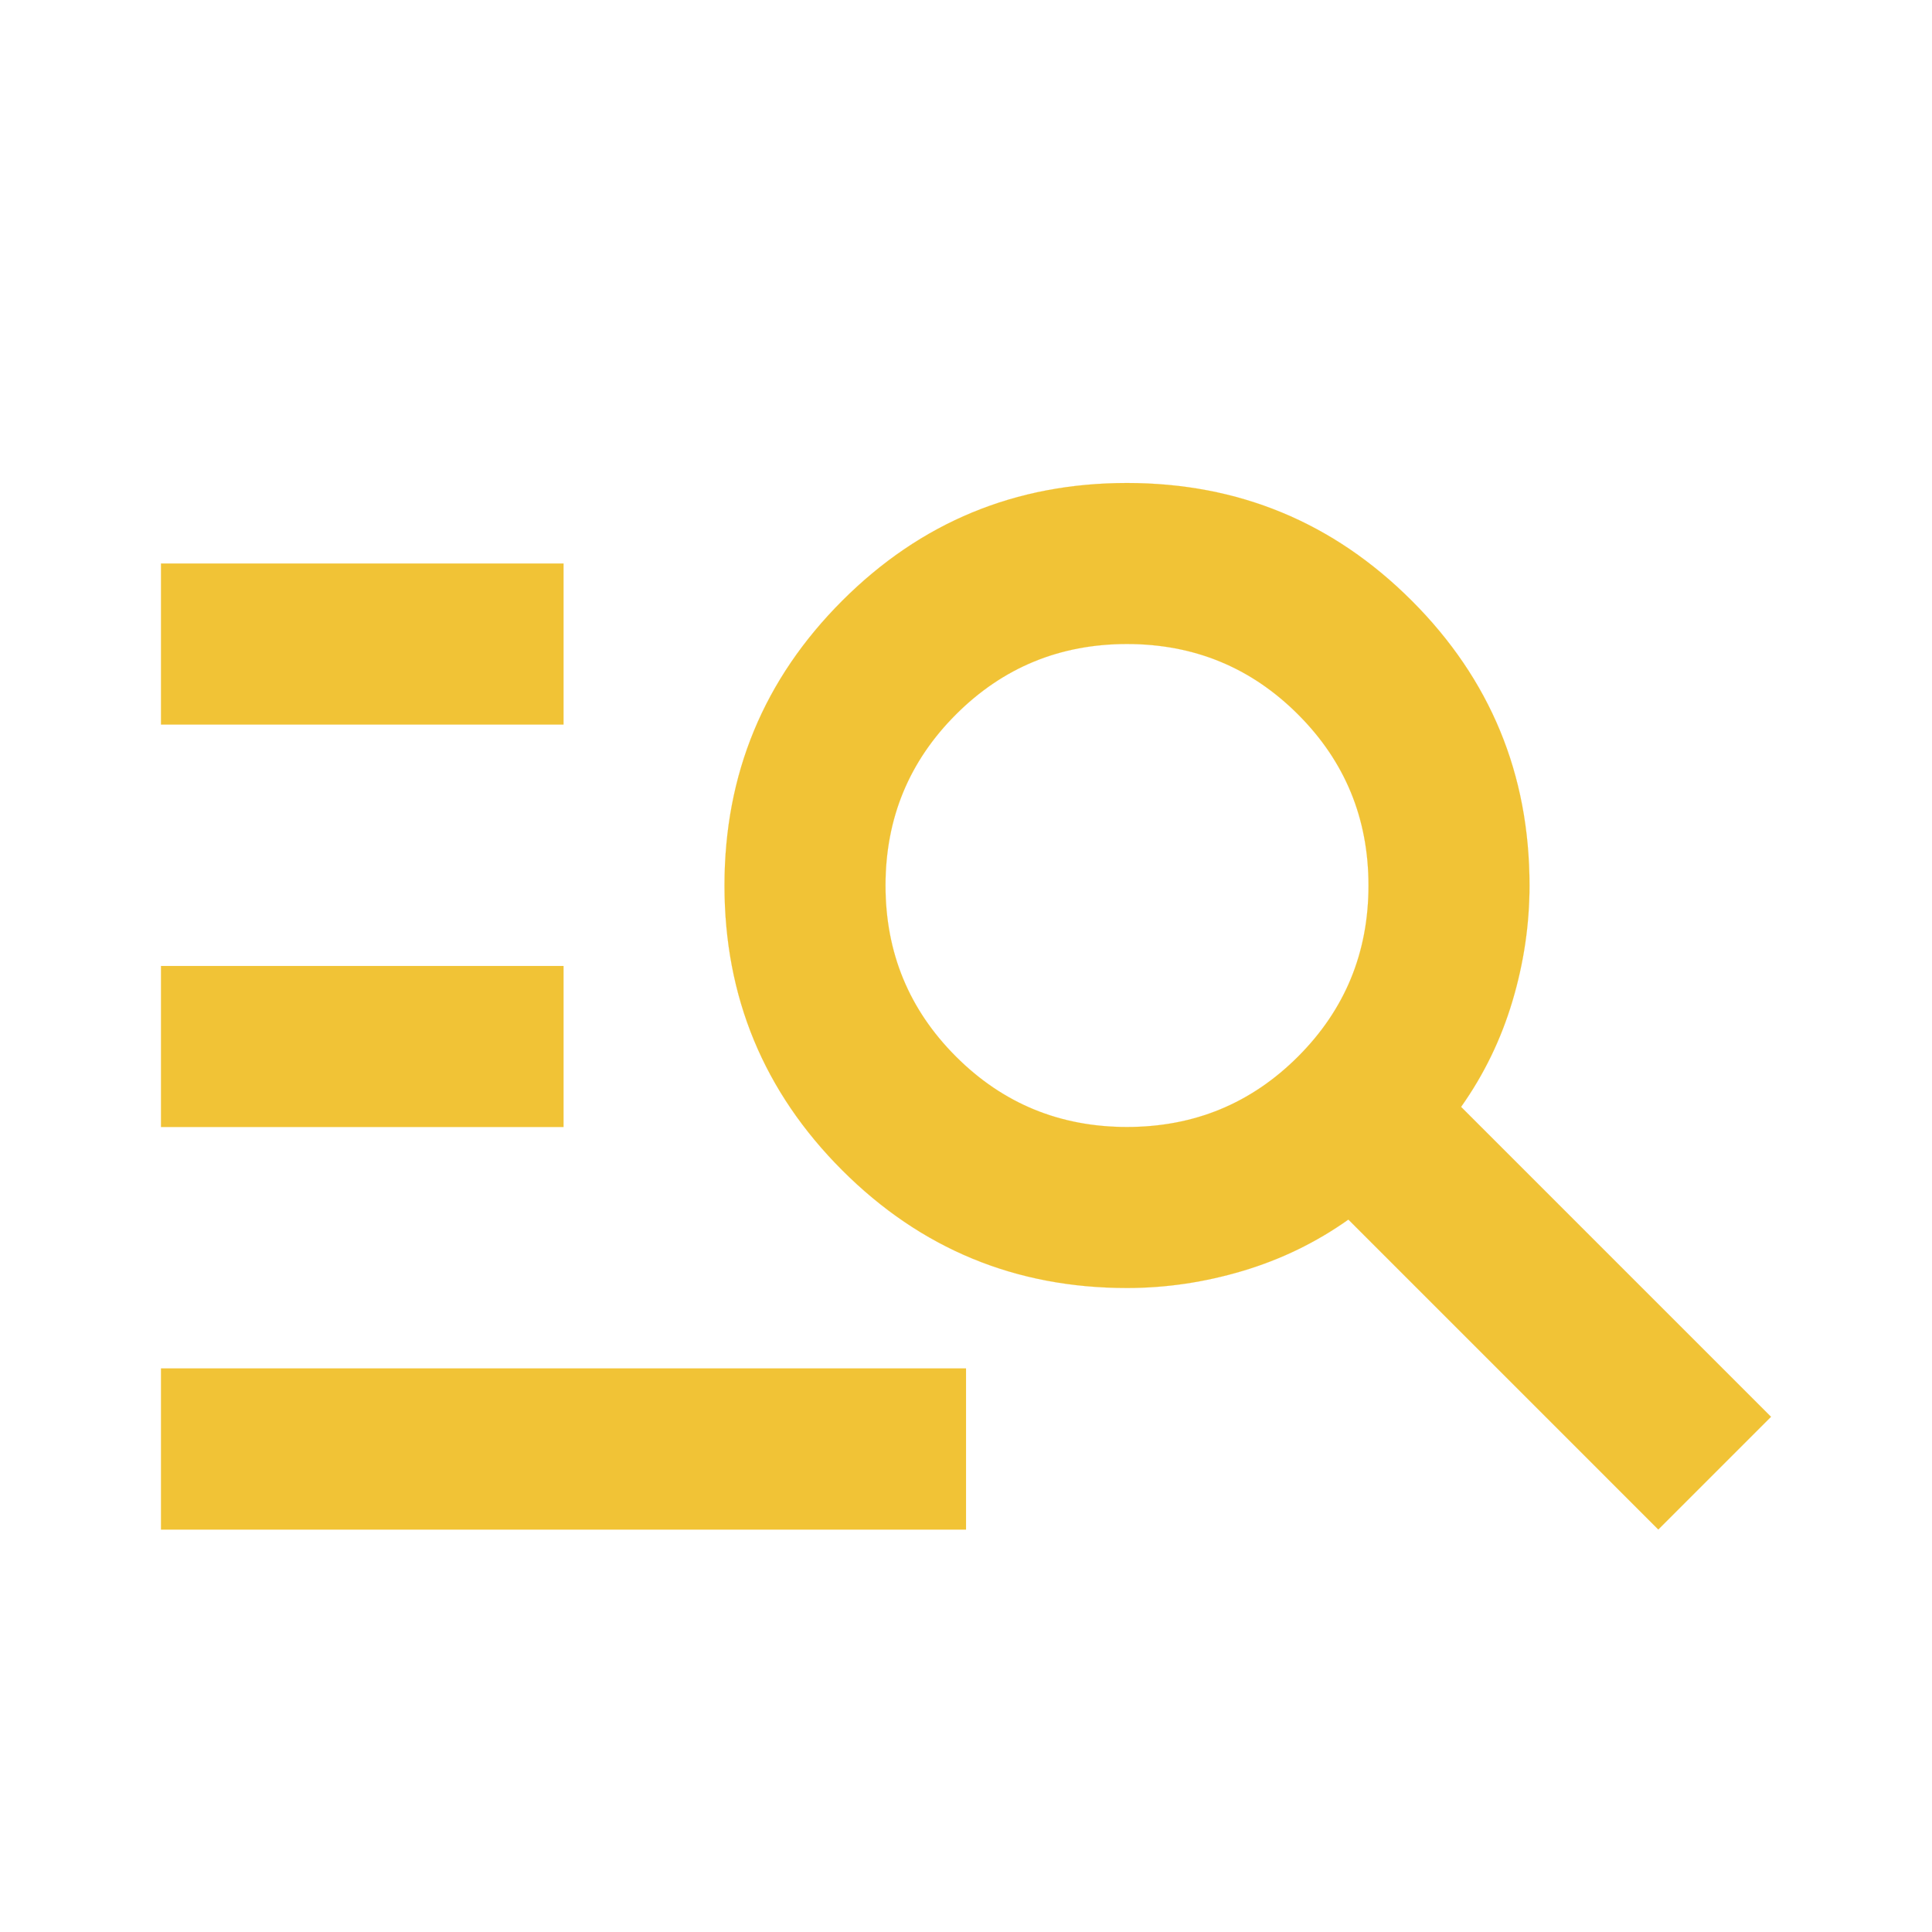
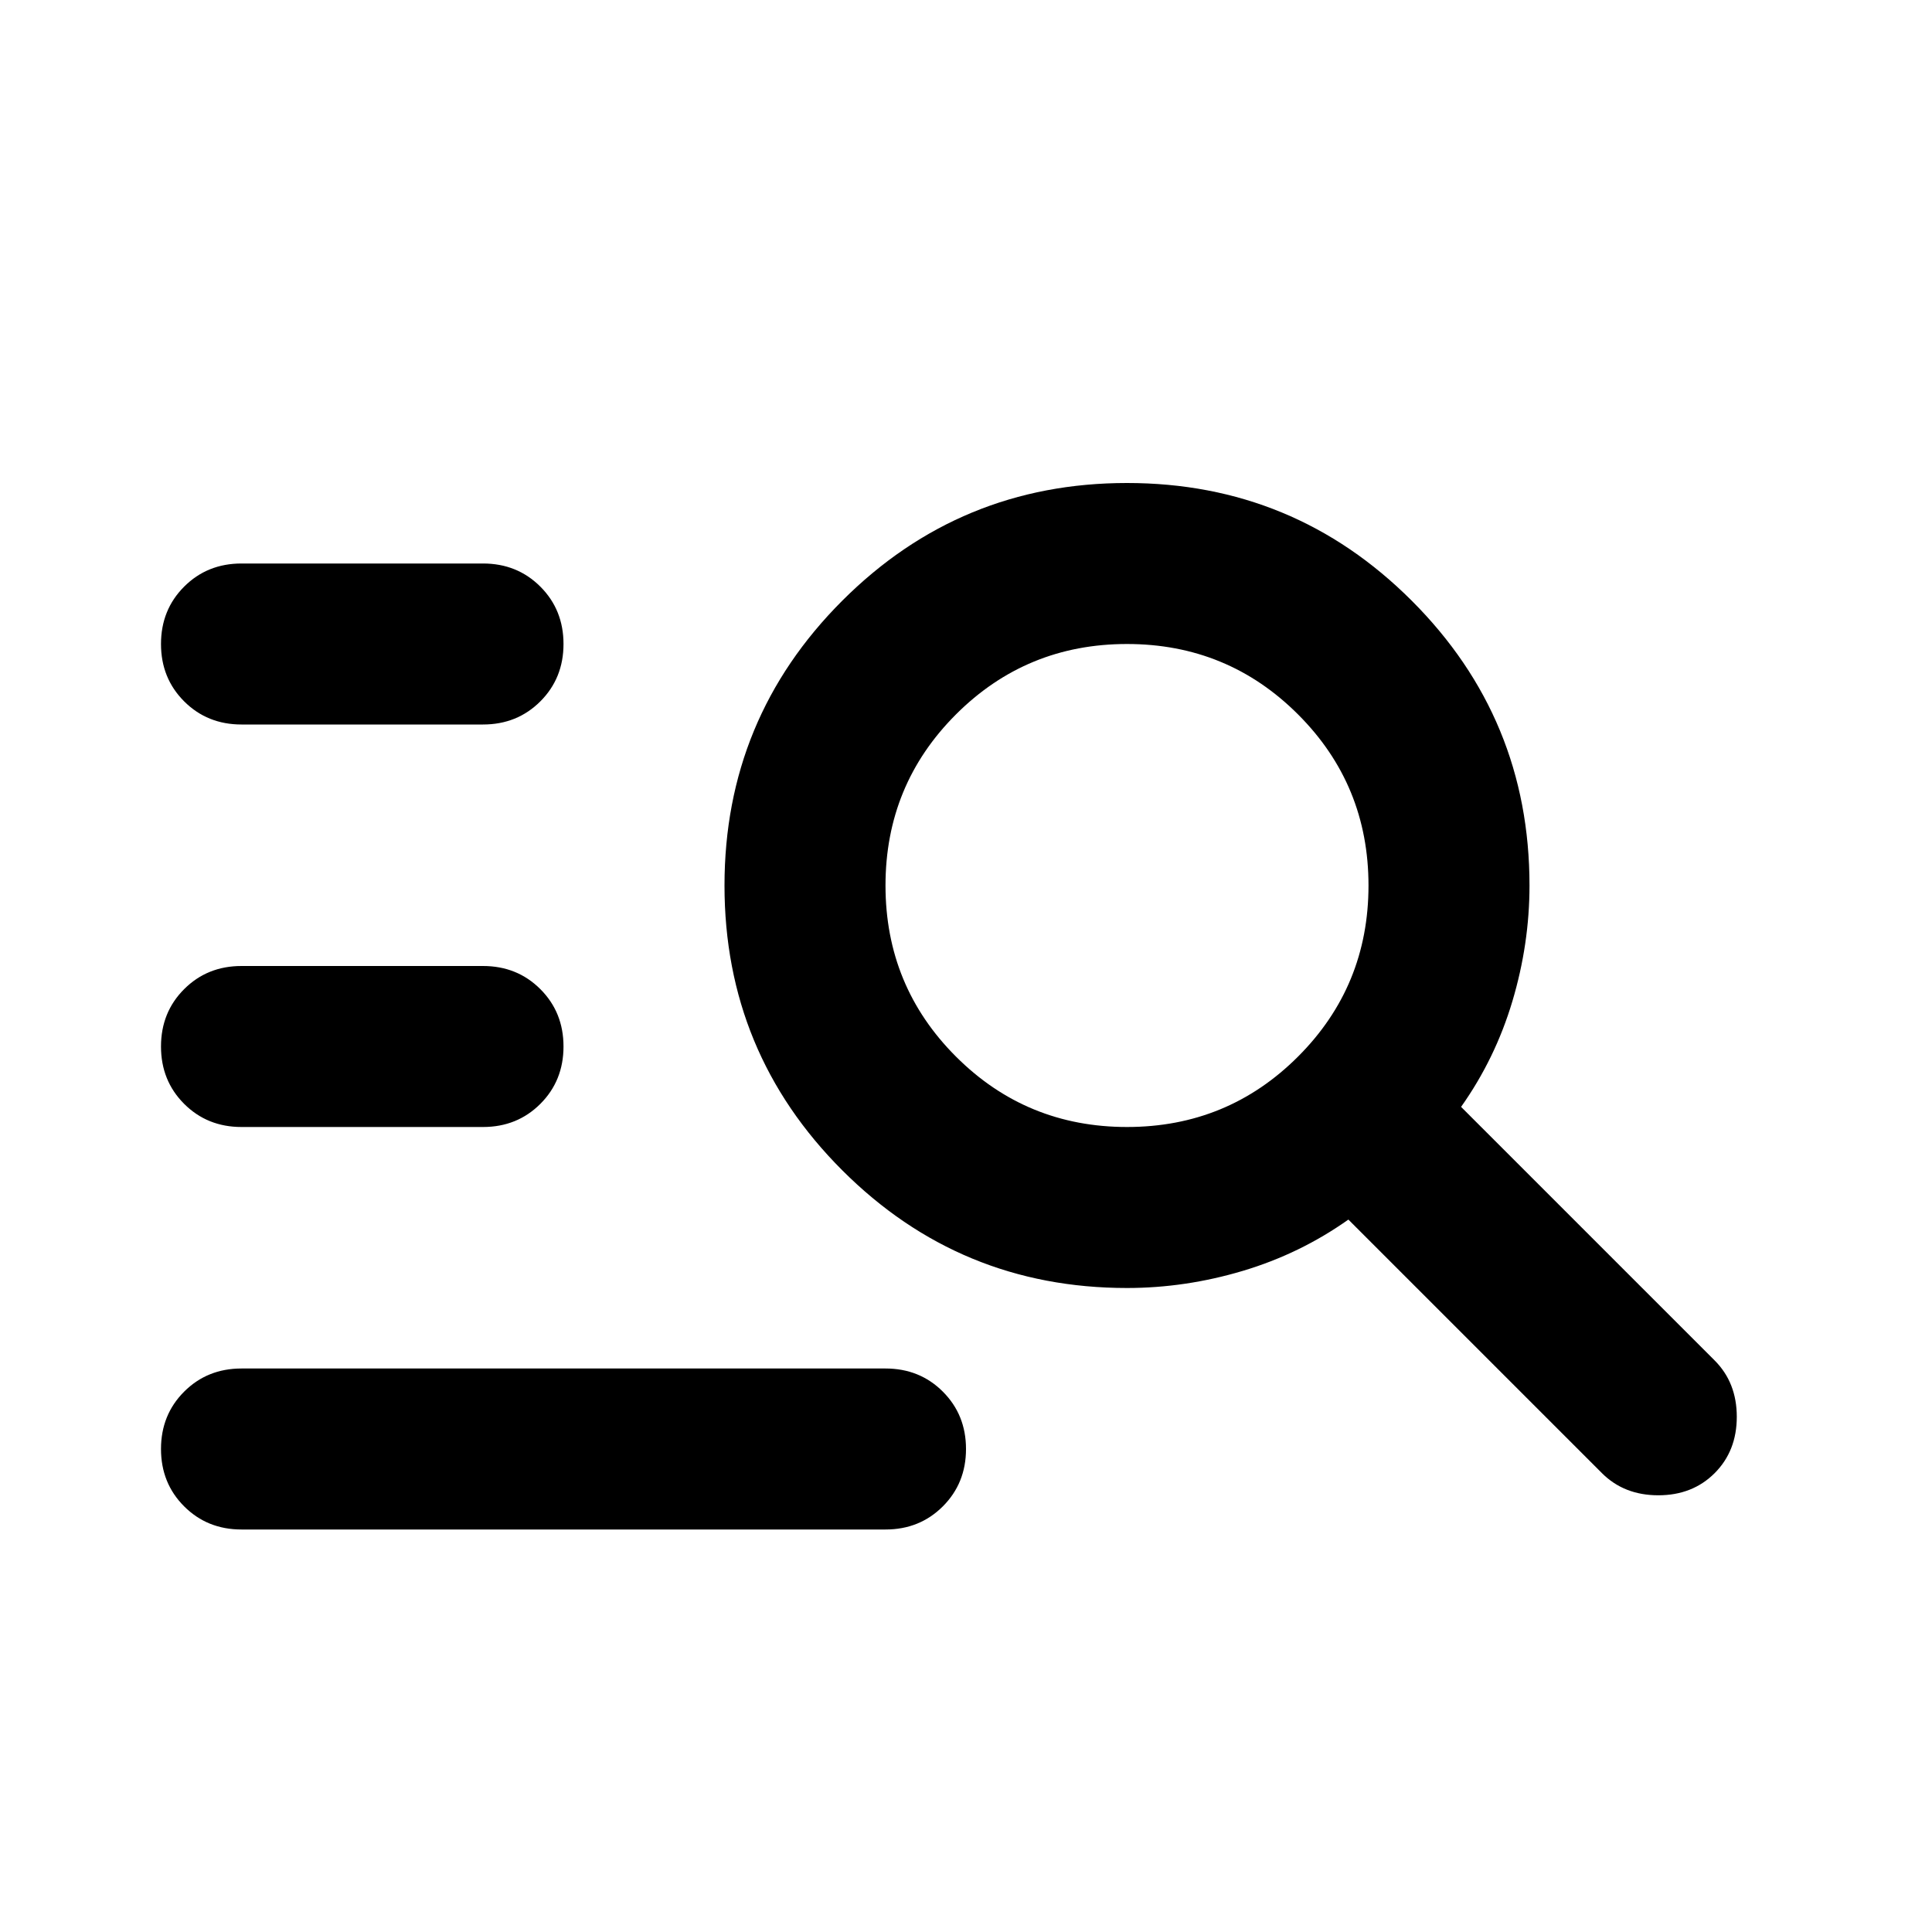
- <svg xmlns="http://www.w3.org/2000/svg" height="24" viewBox="0 96 960 960" width="24" version="1.1" id="svg4">
-   <defs id="defs8" />
-   <path d="M80 856v-80h400v80H80Zm0-200v-80h200v80H80Zm0-200v-80h200v80H80Zm744 400L670 702q-24 17-52.5 25.5T560 736q-83 0-141.5-58.5T360 536q0-83 58.5-141.5T560 336q83 0 141.5 58.5T760 536q0 29-8.5 57.5T726 646l154 154-56 56ZM560 656q50 0 85-35t35-85q0-50-35-85t-85-35q-50 0-85 35t-35 85q0 50 35 85t85 35Z" id="path2" style="fill:#f1c336;stroke:#f1c336;stroke-width:0.055;paint-order:markers stroke fill;stroke-linecap:square;fill-rule:evenodd" />
+ <svg xmlns="http://www.w3.org/2000/svg" height="24" viewBox="0 96 960 960" width="24">
+   <path d="M120 456q-17 0-28.5-11.5T80 416q0-17 11.5-28.5T120 376h120q17 0 28.5 11.5T280 416q0 17-11.5 28.5T240 456H120Zm0 200q-17 0-28.5-11.5T80 616q0-17 11.5-28.5T120 576h120q17 0 28.5 11.5T280 616q0 17-11.5 28.5T240 656H120Zm676 172L670 702q-24 17-52.5 25.5T560 736q-83 0-141.5-58.5T360 536q0-83 58.5-141.5T560 336q83 0 141.5 58.5T760 536q0 29-8.5 57.5T726 646l126 126q11 11 11 28t-11 28q-11 11-28 11t-28-11ZM560 656q50 0 85-35t35-85q0-50-35-85t-85-35q-50 0-85 35t-35 85q0 50 35 85t85 35ZM120 856q-17 0-28.5-11.5T80 816q0-17 11.5-28.5T120 776h320q17 0 28.5 11.5T480 816q0 17-11.5 28.5T440 856H120Z" />
</svg>
